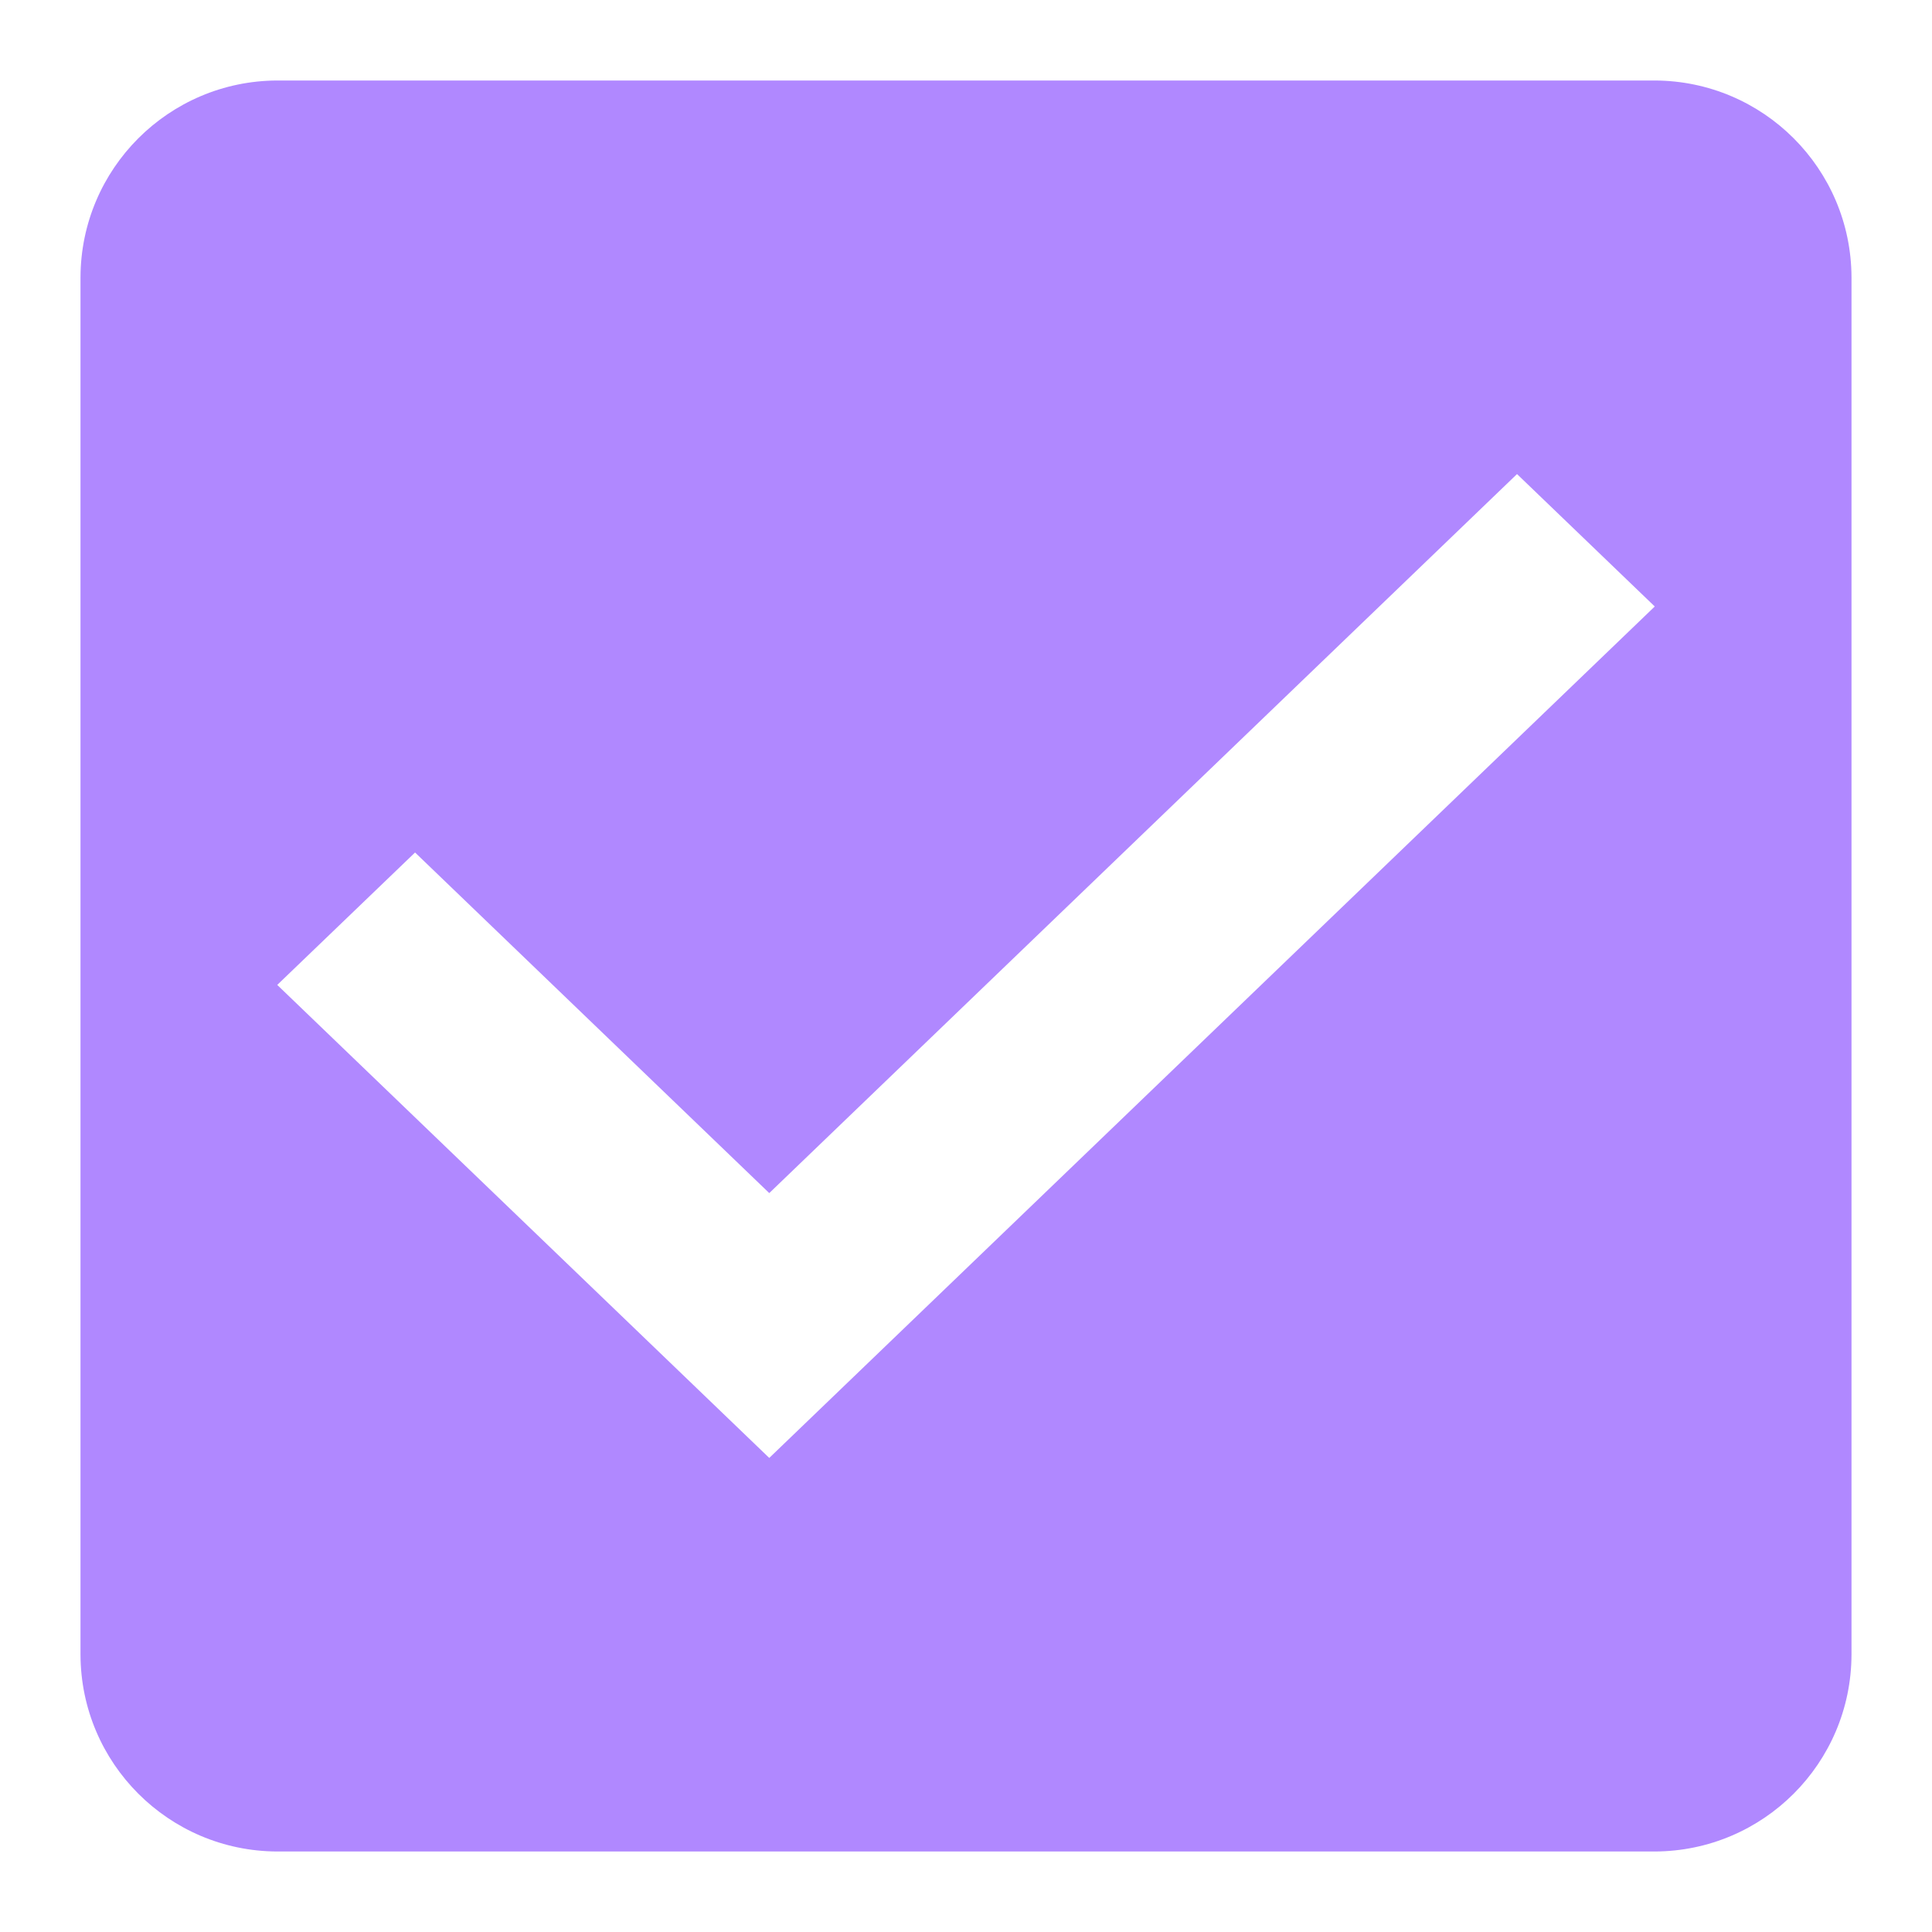
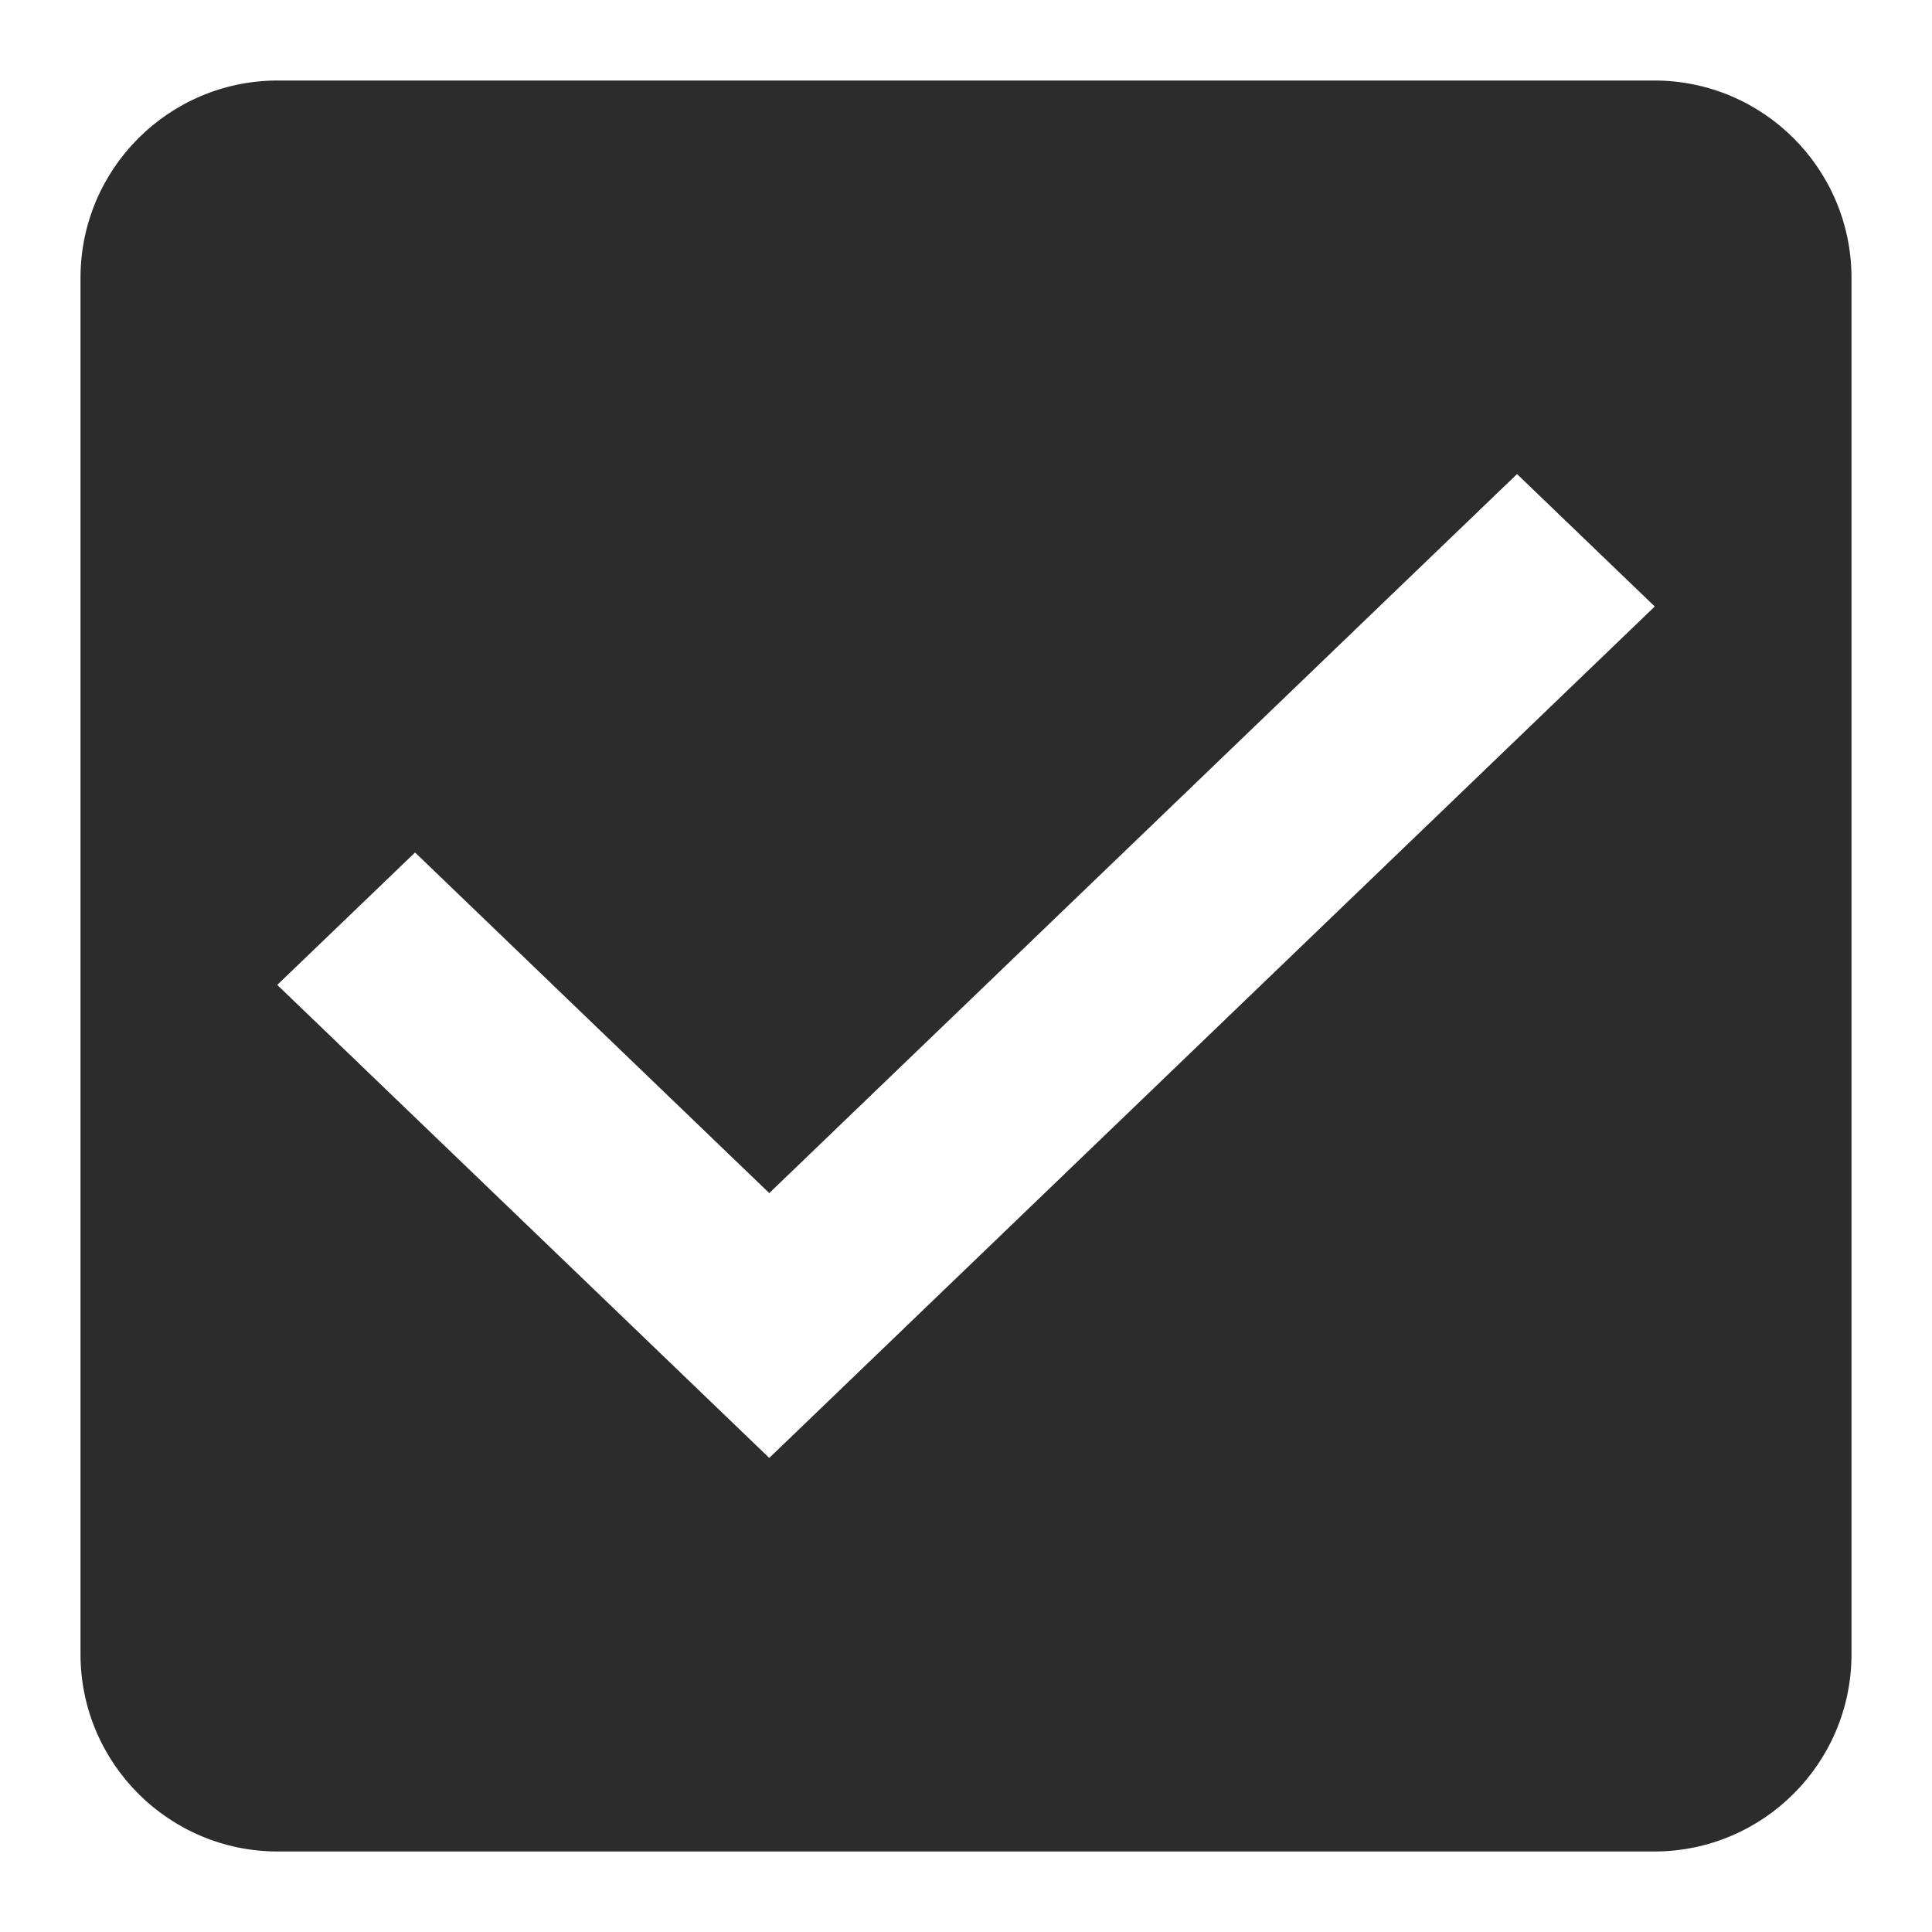
<svg xmlns="http://www.w3.org/2000/svg" width="24" height="24" viewBox="0 0 24 24" shape-rendering="geometricPrecision">
  <defs>
    <style type="text/css">
-             .cls-1{fill:#b088ff;fill-rule:evenodd}.cls-2{fill:none}
+             .cls-1{fill:#2c2c2c;fill-rule:evenodd}.cls-2{fill:none}
        </style>
  </defs>
  <g id="check_active" transform="translate(-290 -244)">
    <g id="Group_8199" data-name="Group 8199" transform="translate(291 245)">
      <path id="check_on_light" d="M22.556 3H5.444A2.452 2.452 0 0 0 3 5.444v17.112A2.452 2.452 0 0 0 5.444 25h17.112A2.452 2.452 0 0 0 25 22.556V5.444A2.452 2.452 0 0 0 22.556 3zm-11 17.111l-6.112-5.876 1.712-1.645 4.4 4.231 9.289-8.932 1.711 1.645-11 10.577z" class="cls-1" transform="translate(-3 -3)" />
    </g>
    <path id="Rectangle_4538" d="M0 0h24v24H0z" class="cls-2" data-name="Rectangle 4538" transform="translate(290 244)" />
  </g>
</svg>
